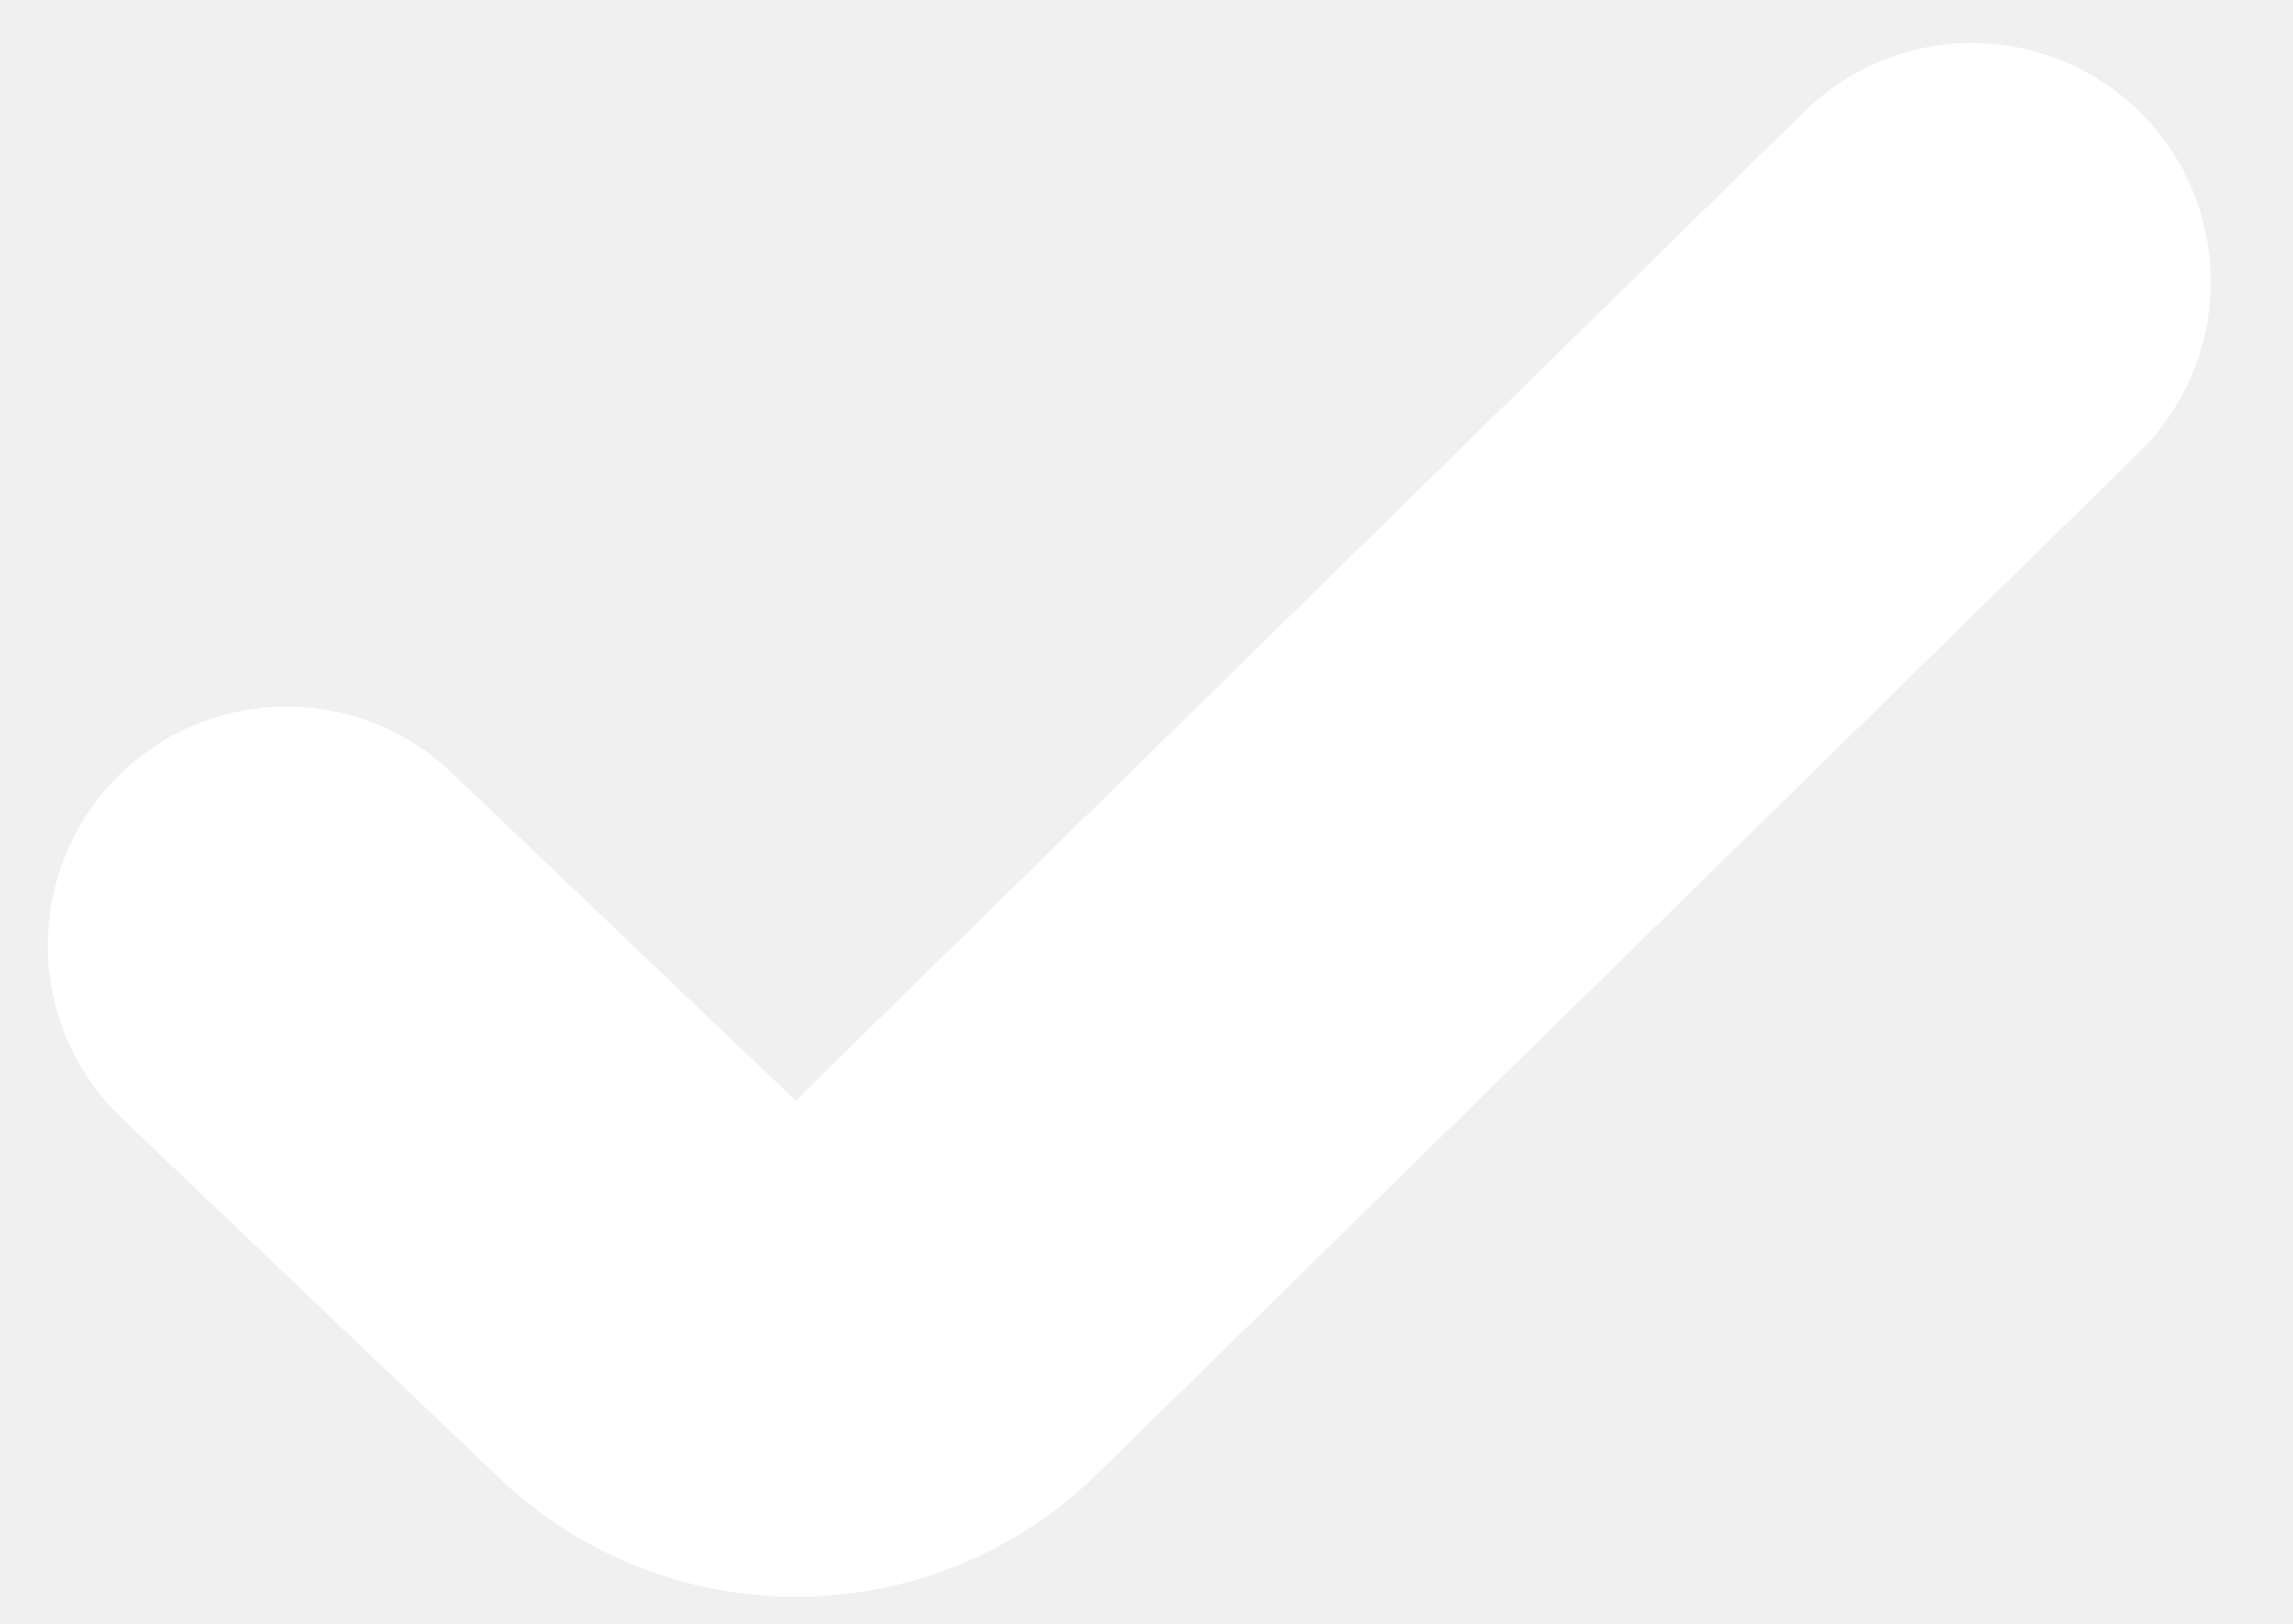
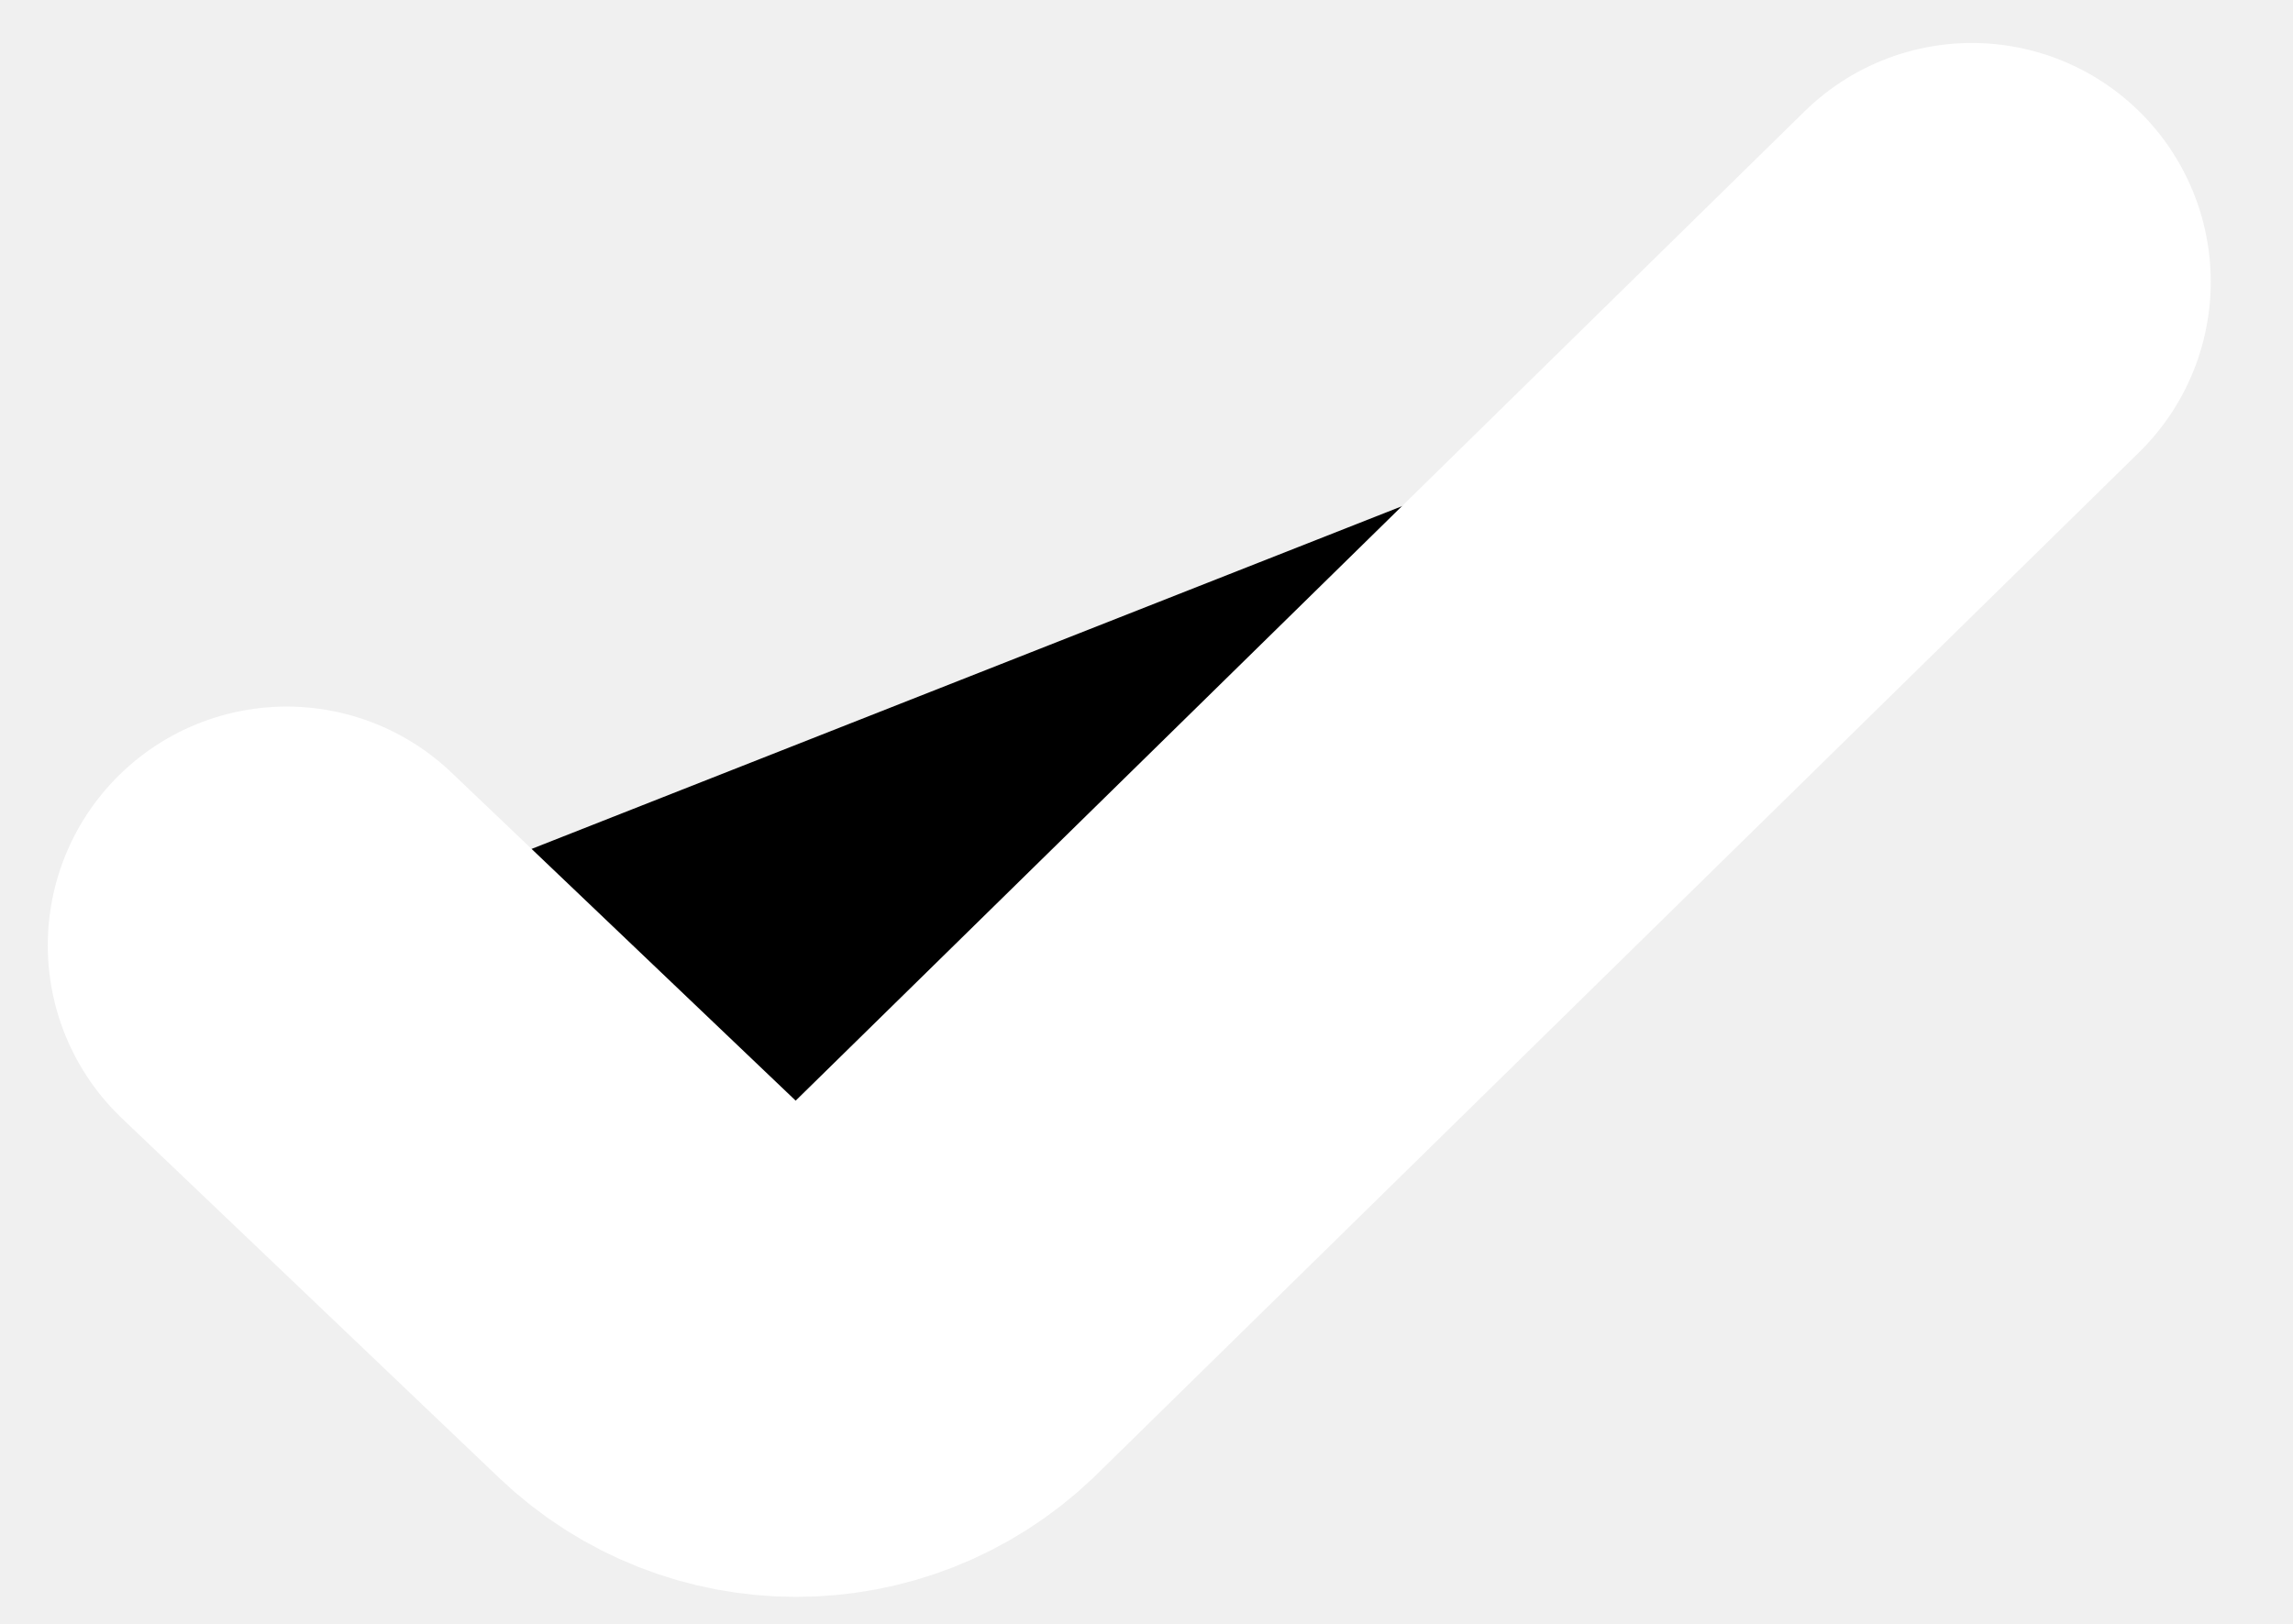
<svg xmlns="http://www.w3.org/2000/svg" width="24px" height="17px" viewBox="0 0 24 17" version="1.1">
-   <g id="投注注单" stroke="none" stroke-width="1" fill="none" fill-rule="evenodd" stroke-linecap="round" stroke-linejoin="round">
+   <g id="投注注单" stroke="none" stroke-width="1" fill="currentColor" fill-rule="evenodd" stroke-linecap="round" stroke-linejoin="round">
    <g id="进行中-单关＋串关＋提前结算" transform="translate(-684, -188)" stroke="#FFFFFF" stroke-width="5">
      <g id="Group-3" transform="translate(0, 148)">
        <g id="接受陪率-打开" transform="translate(637, 24)">
          <path d="M50,25.897 L53.952,29.665 C54.725,30.402 55.941,30.402 56.714,29.665 L67.639,18.95" id="路径" />
        </g>
      </g>
    </g>
  </g>
</svg>
